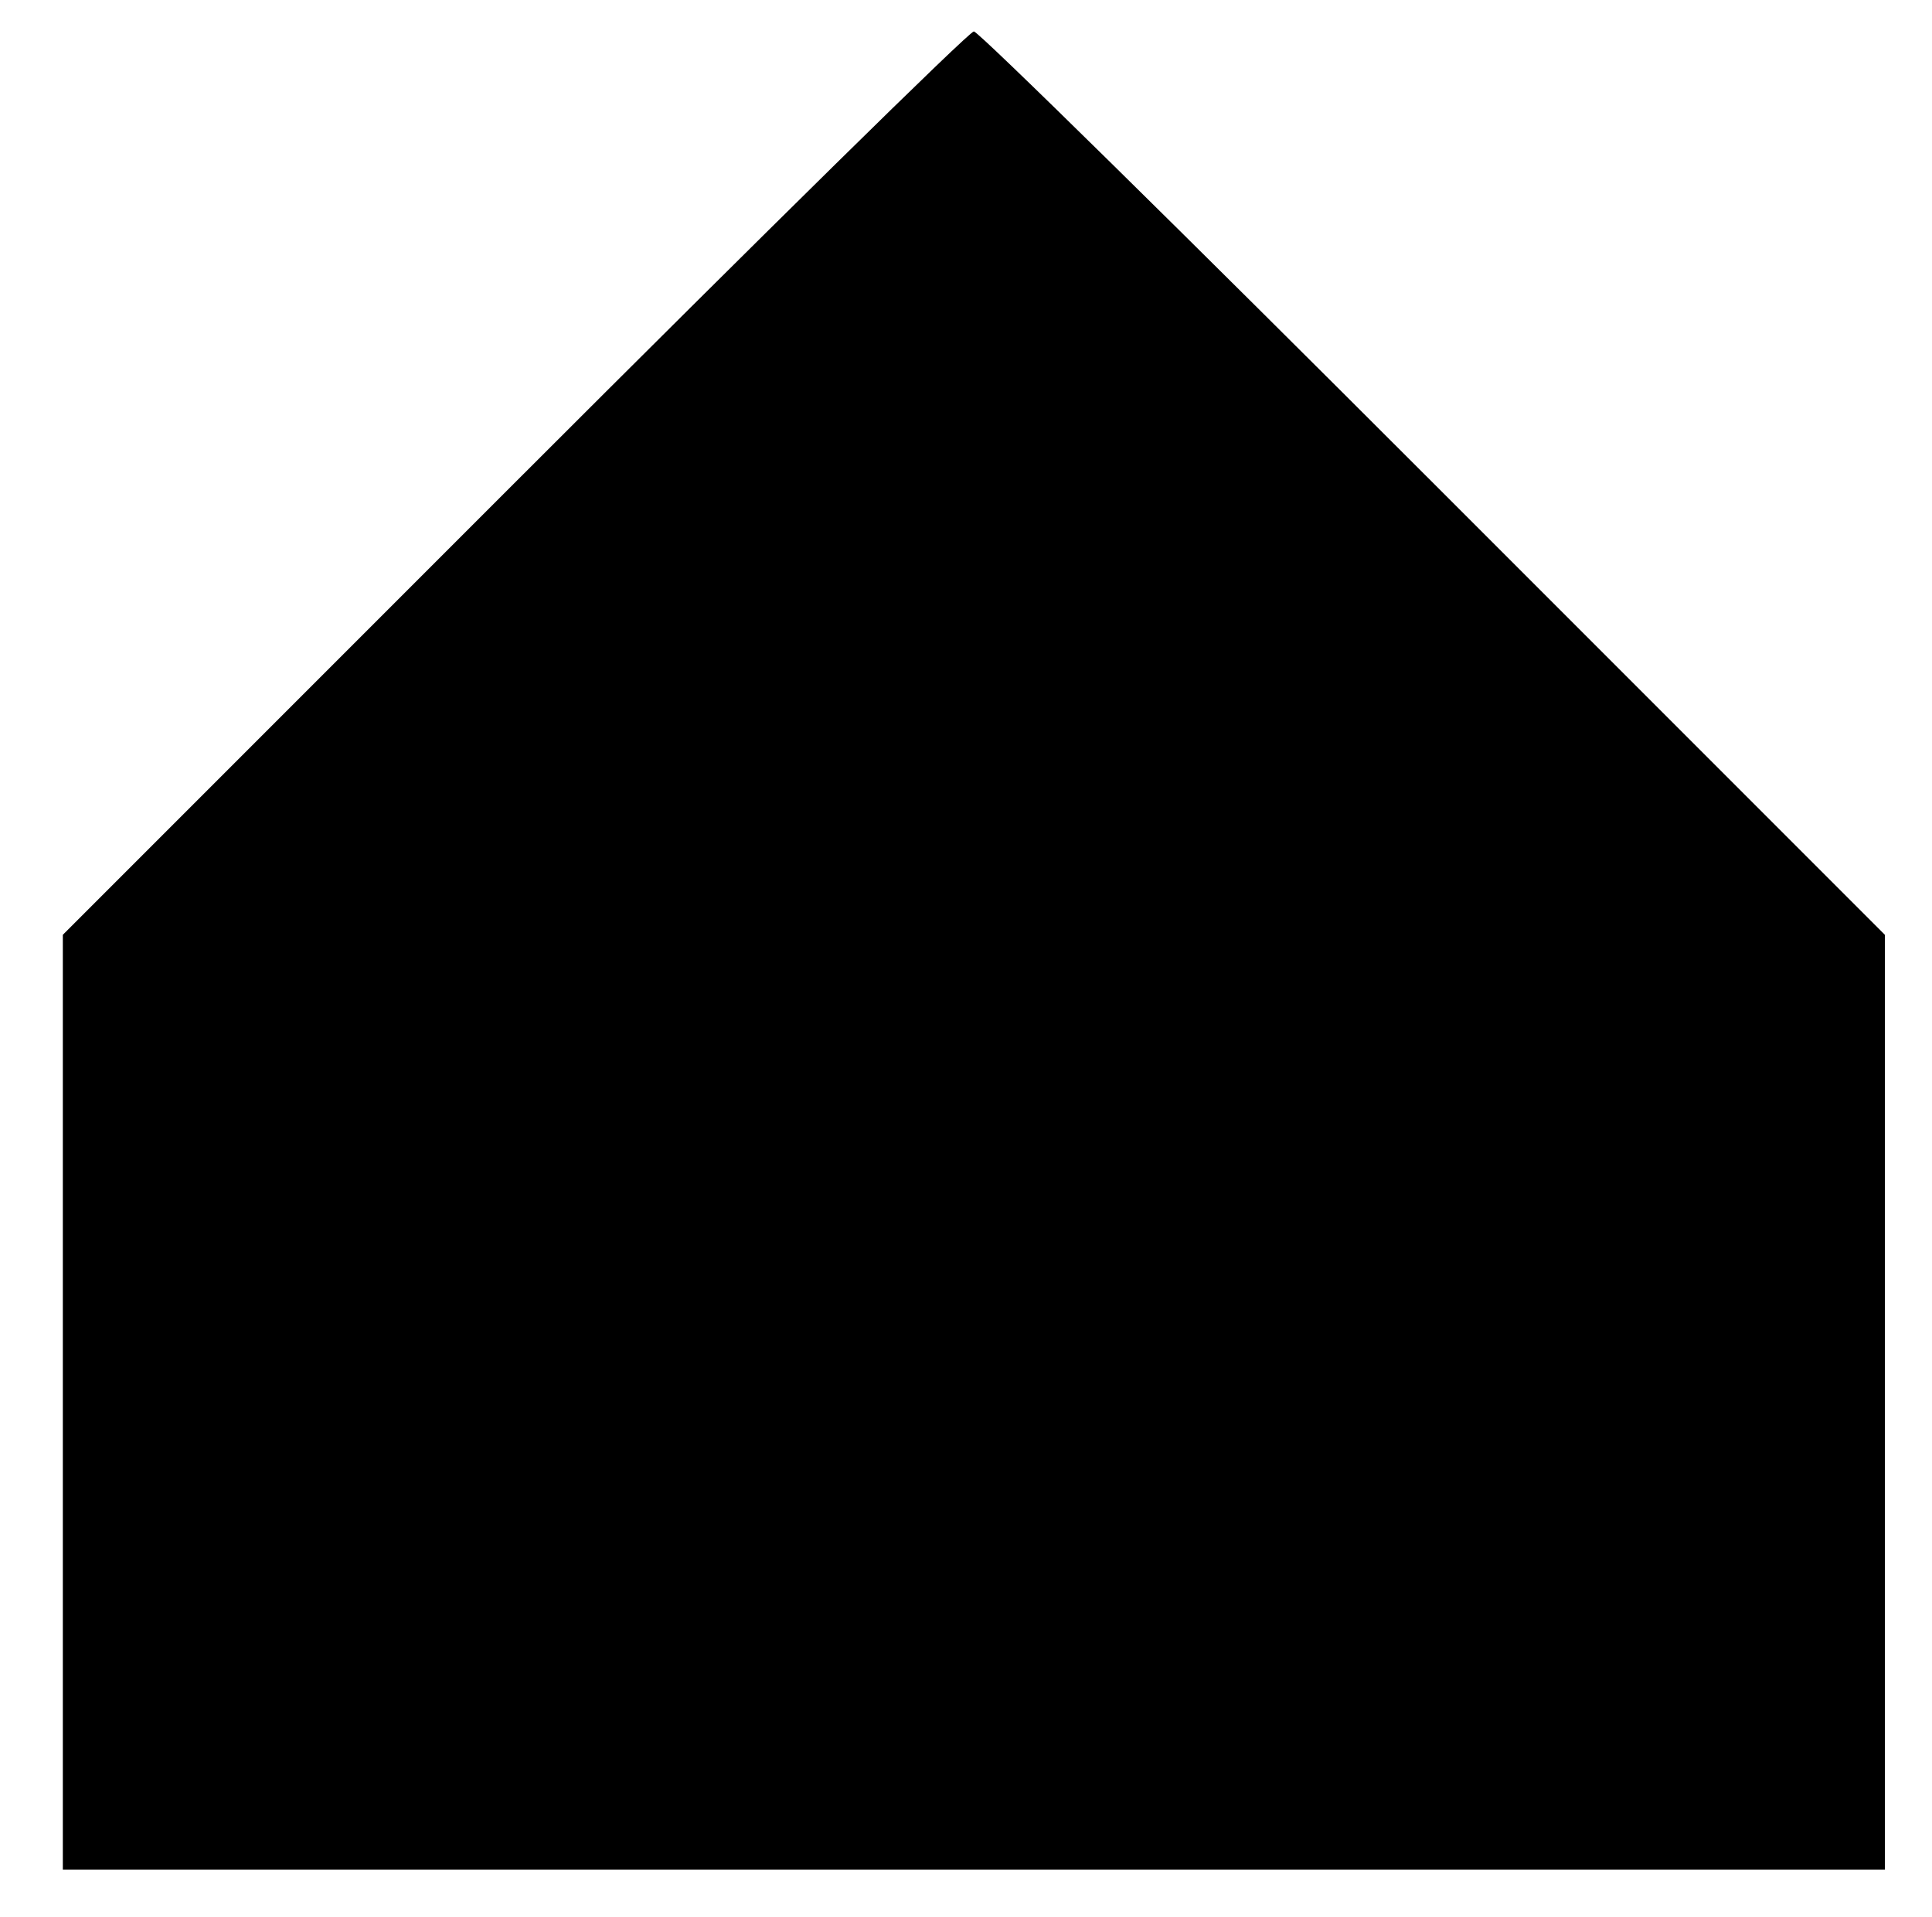
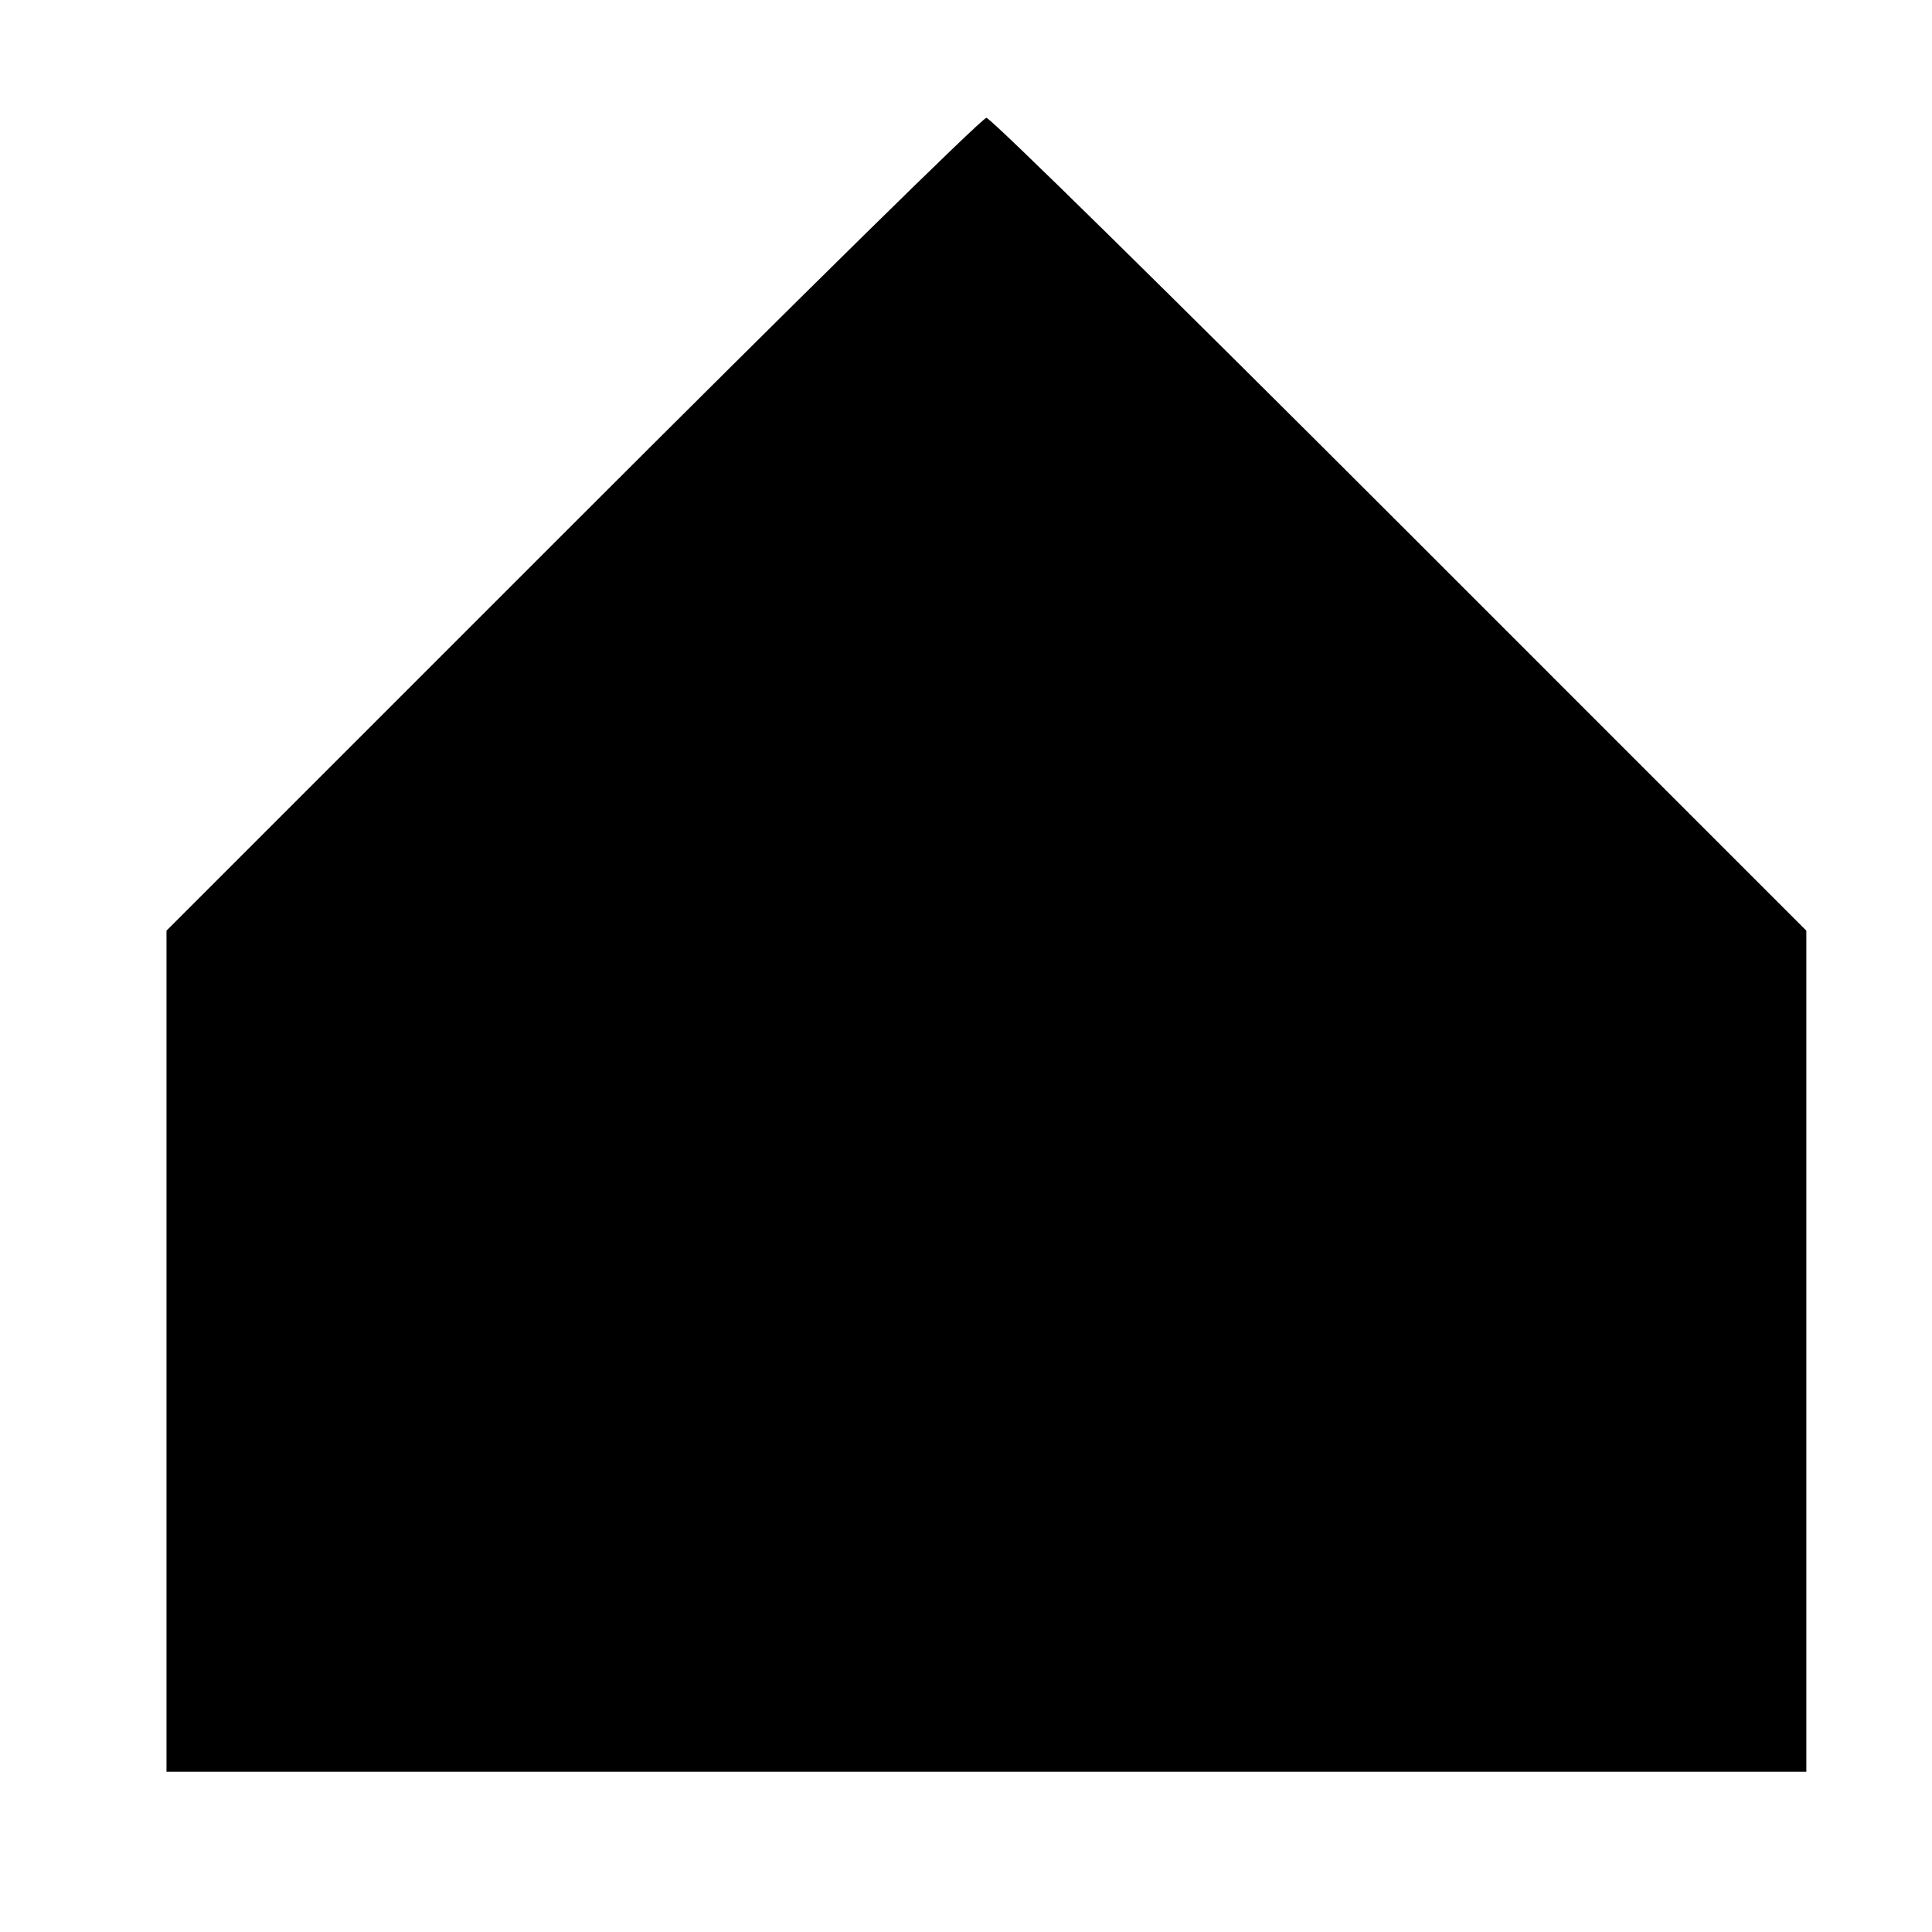
- <svg xmlns="http://www.w3.org/2000/svg" version="1.0" width="123pt" height="122pt" viewBox="0 0 123 122" preserveAspectRatio="xMidYMid meet">
-   <g transform="translate(0,122) scale(0.1,-0.1)" fill="#000000" stroke="none">
+ <svg xmlns="http://www.w3.org/2000/svg" version="1.0" width="150pt" height="150pt" viewBox="0 0 123 122" preserveAspectRatio="xMidYMid meet">
+   <g transform="translate(7,115) scale(0.09,-0.09)" fill="#000000" stroke="none">
    <path d="M327 912 l-287 -287 0 -298 0 -297 580 0 580 0 0 298 0 297 -288 288 c-158 158 -289 287 -292 287 -3 0 -134 -129 -293 -288z" />
  </g>
</svg>
